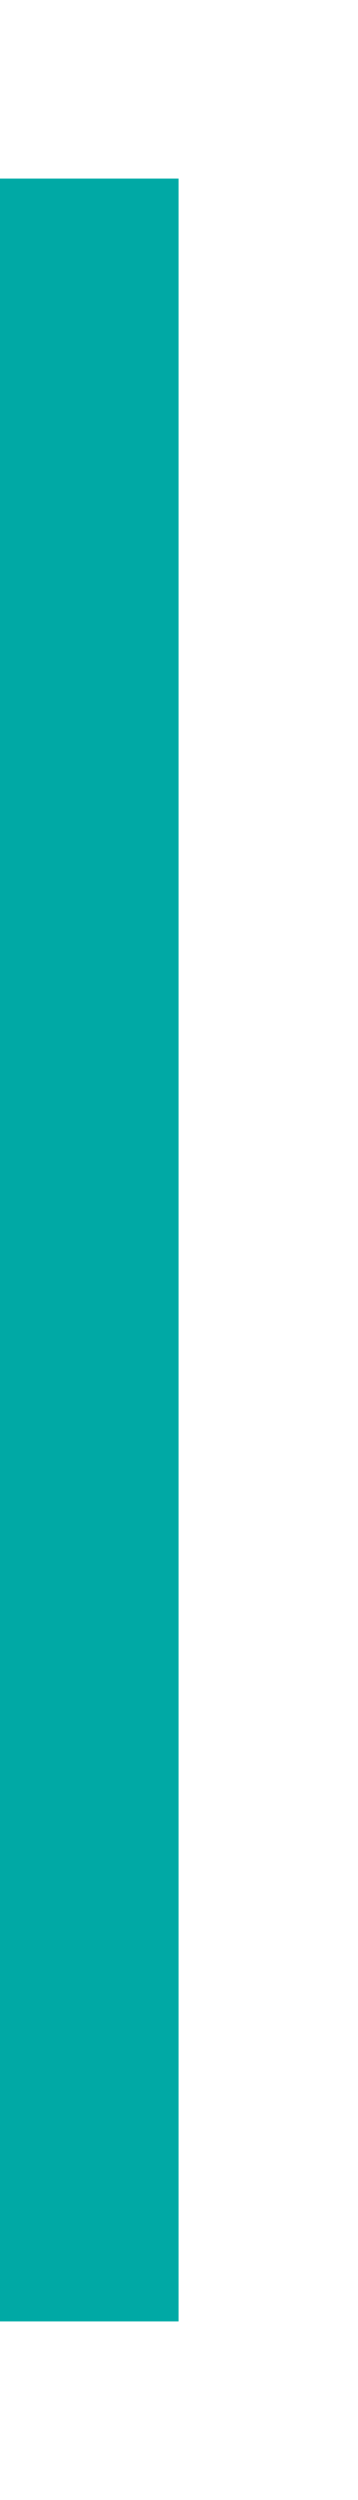
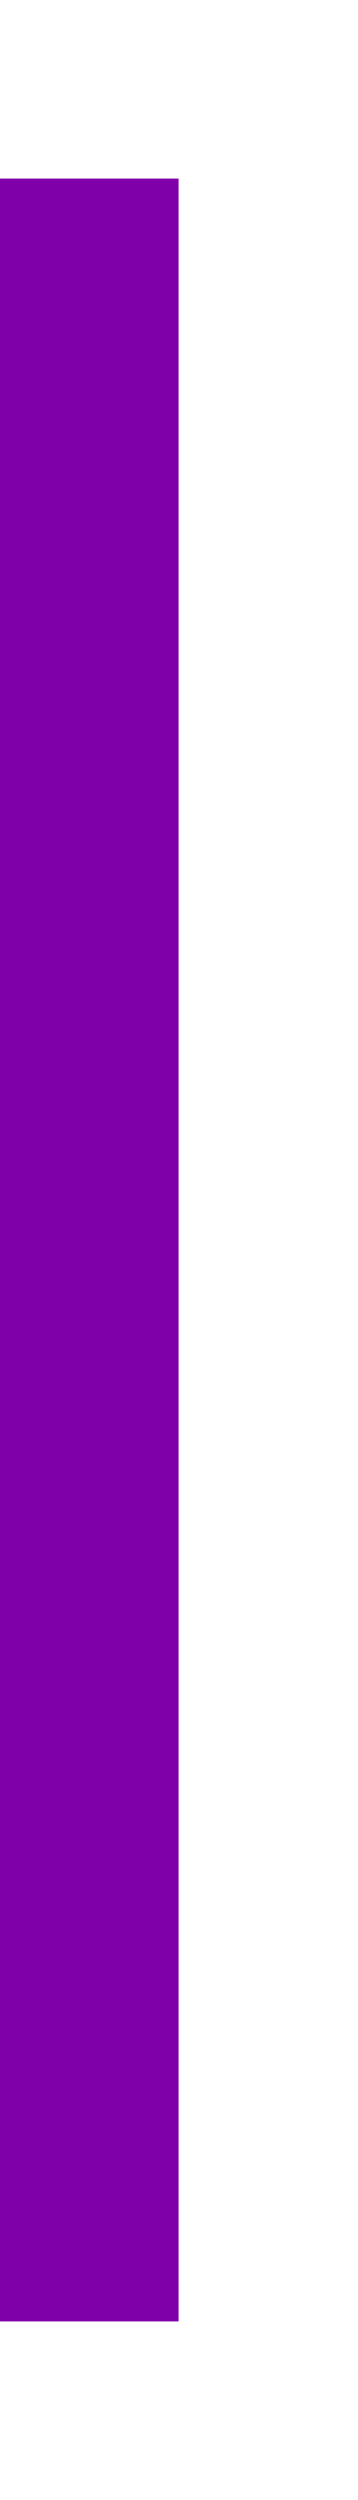
<svg xmlns="http://www.w3.org/2000/svg" xmlns:ns1="http://www.openswatchbook.org/uri/2009/osb" style="display:inline;enable-background:new" version="1.0" id="svg11300" height="28" width="4">
  <defs id="defs3">
    <linearGradient ns1:paint="solid" id="selected_bg_color">
      <stop id="stop4137" offset="0" style="stop-color:#5294e2;stop-opacity:1;" />
    </linearGradient>
  </defs>
  <g transform="translate(0,-272)" id="layer1" style="display:inline">
-     <rect transform="rotate(90)" y="-2" x="274" height="2" width="24" id="rect4270-9" style="opacity:1;fill:#00A9A5;fill-opacity:1;stroke:none" />
+     <rect transform="rotate(90)" y="-2" x="274" height="2" width="24" id="rect4270-9" style="opacity:1;fill:#7F00A9;fill-opacity:1;stroke:none" />
  </g>
</svg>
